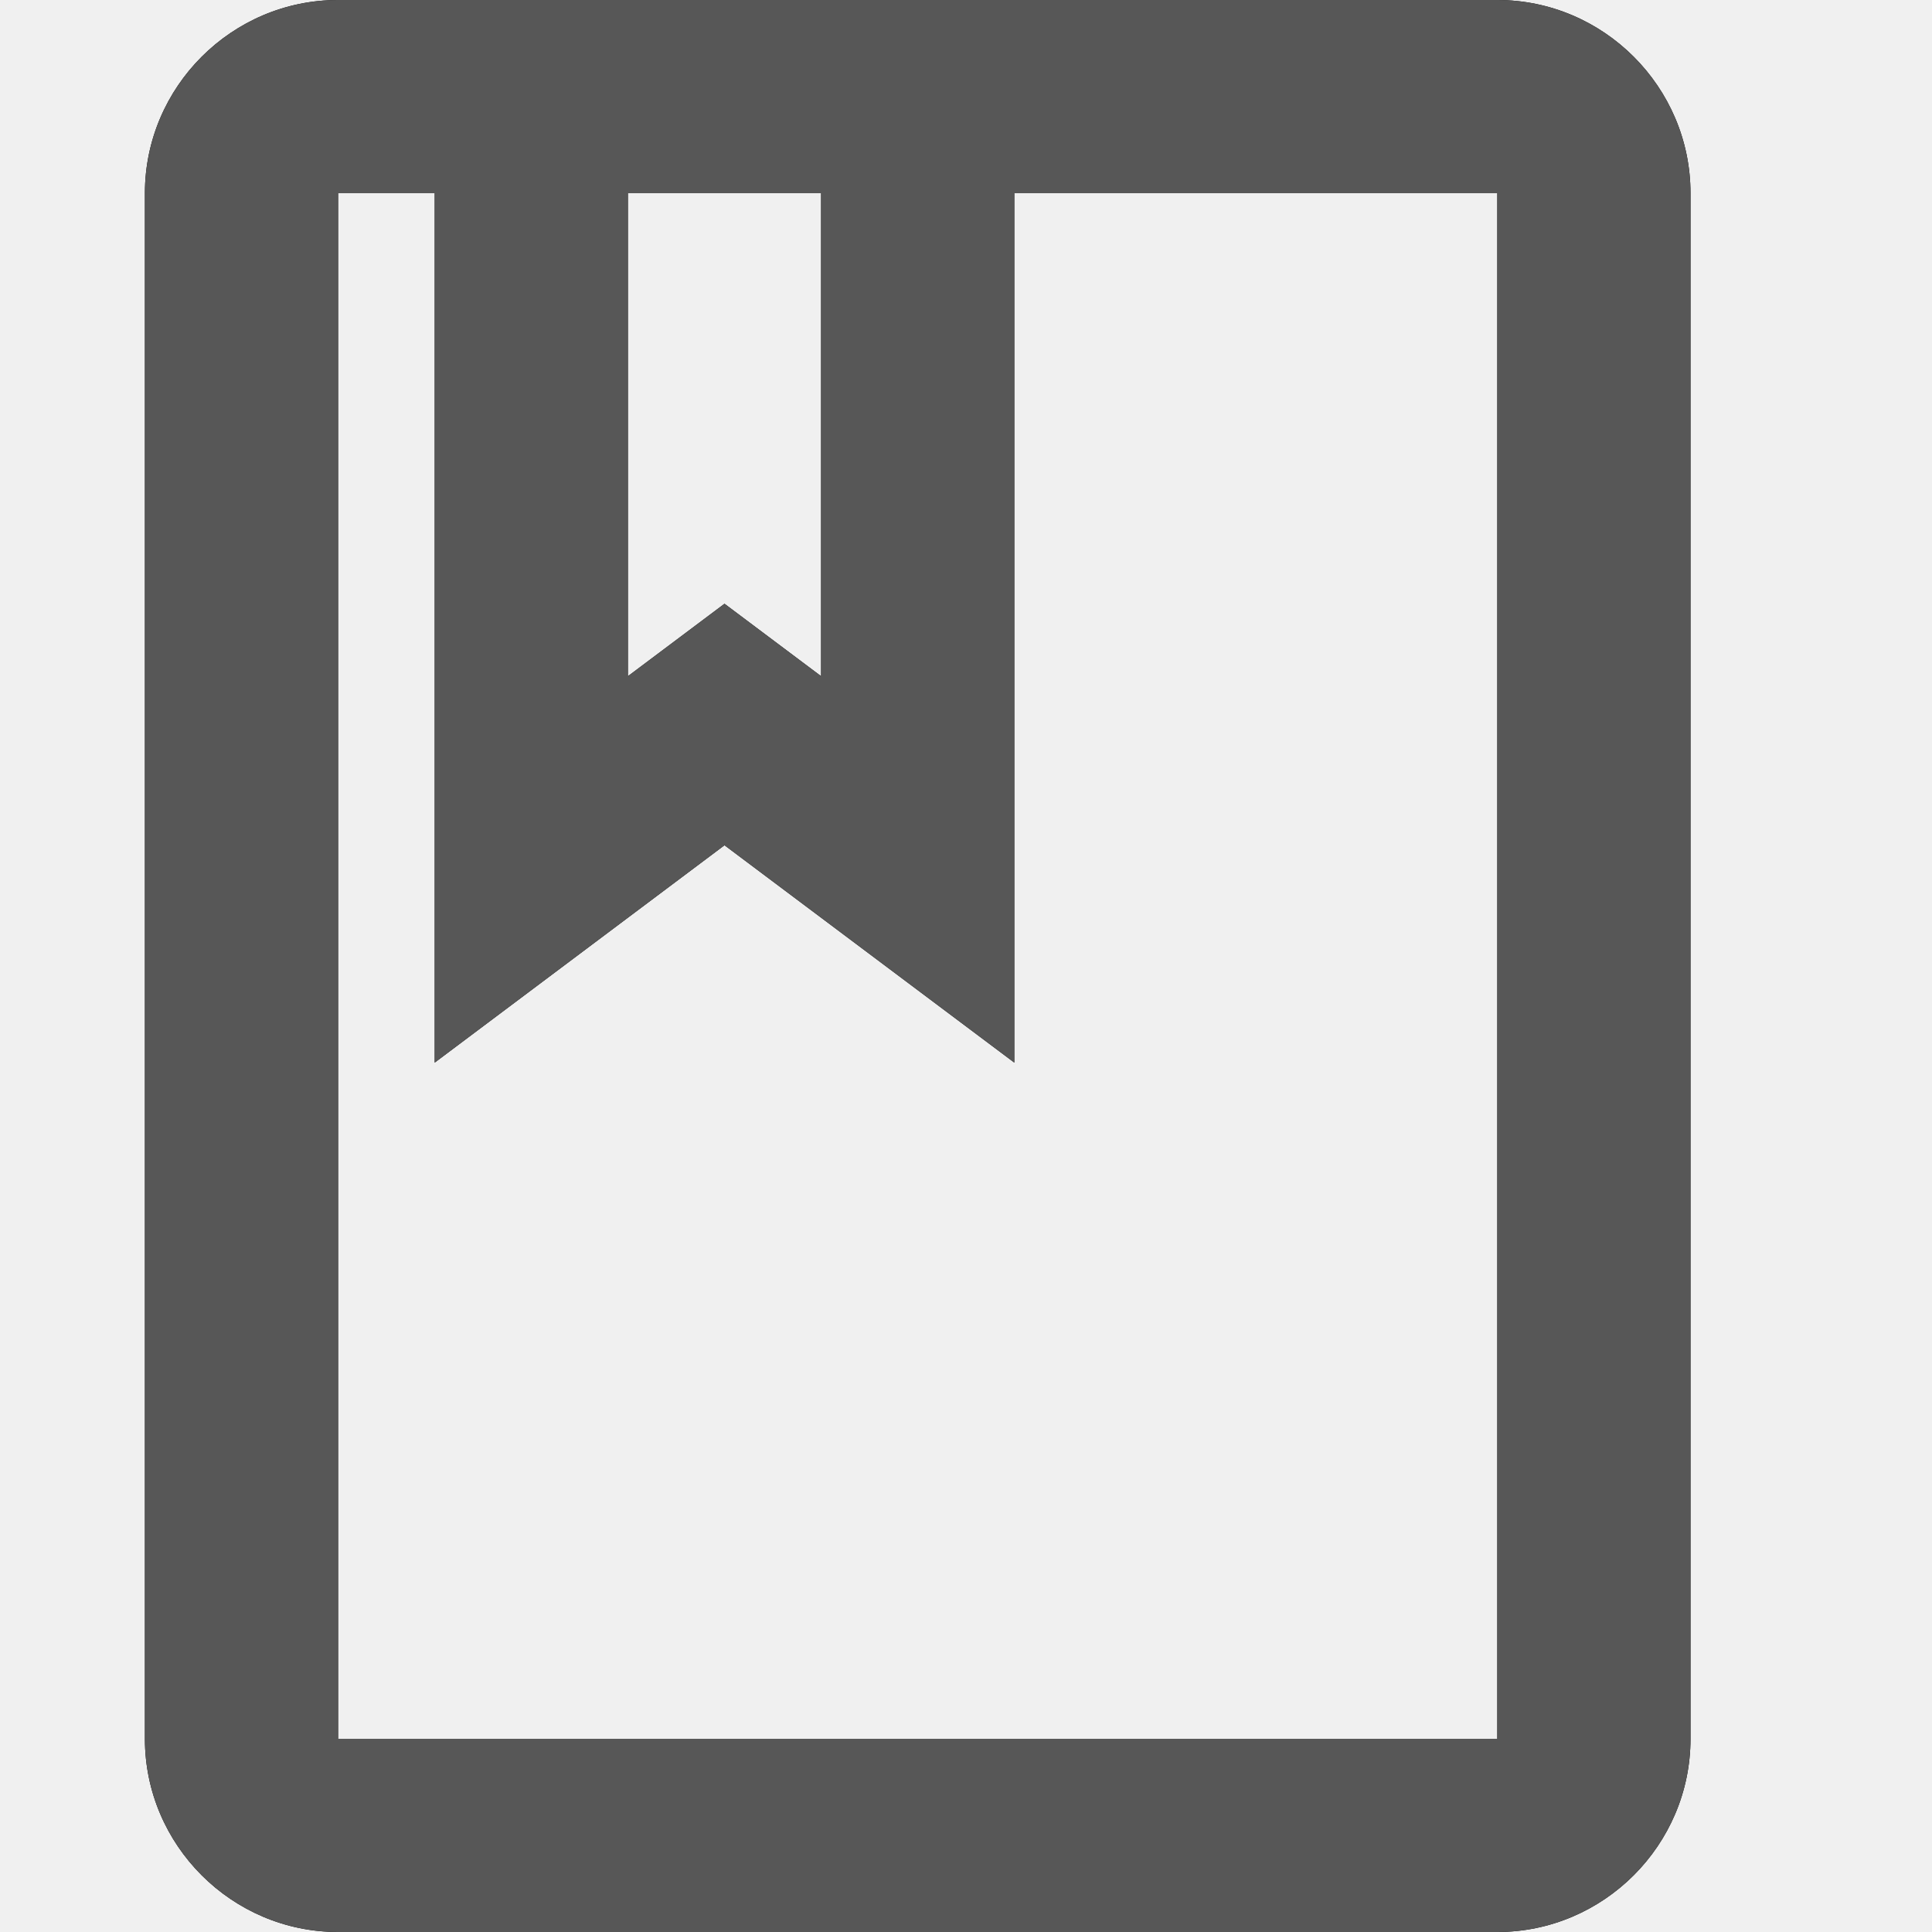
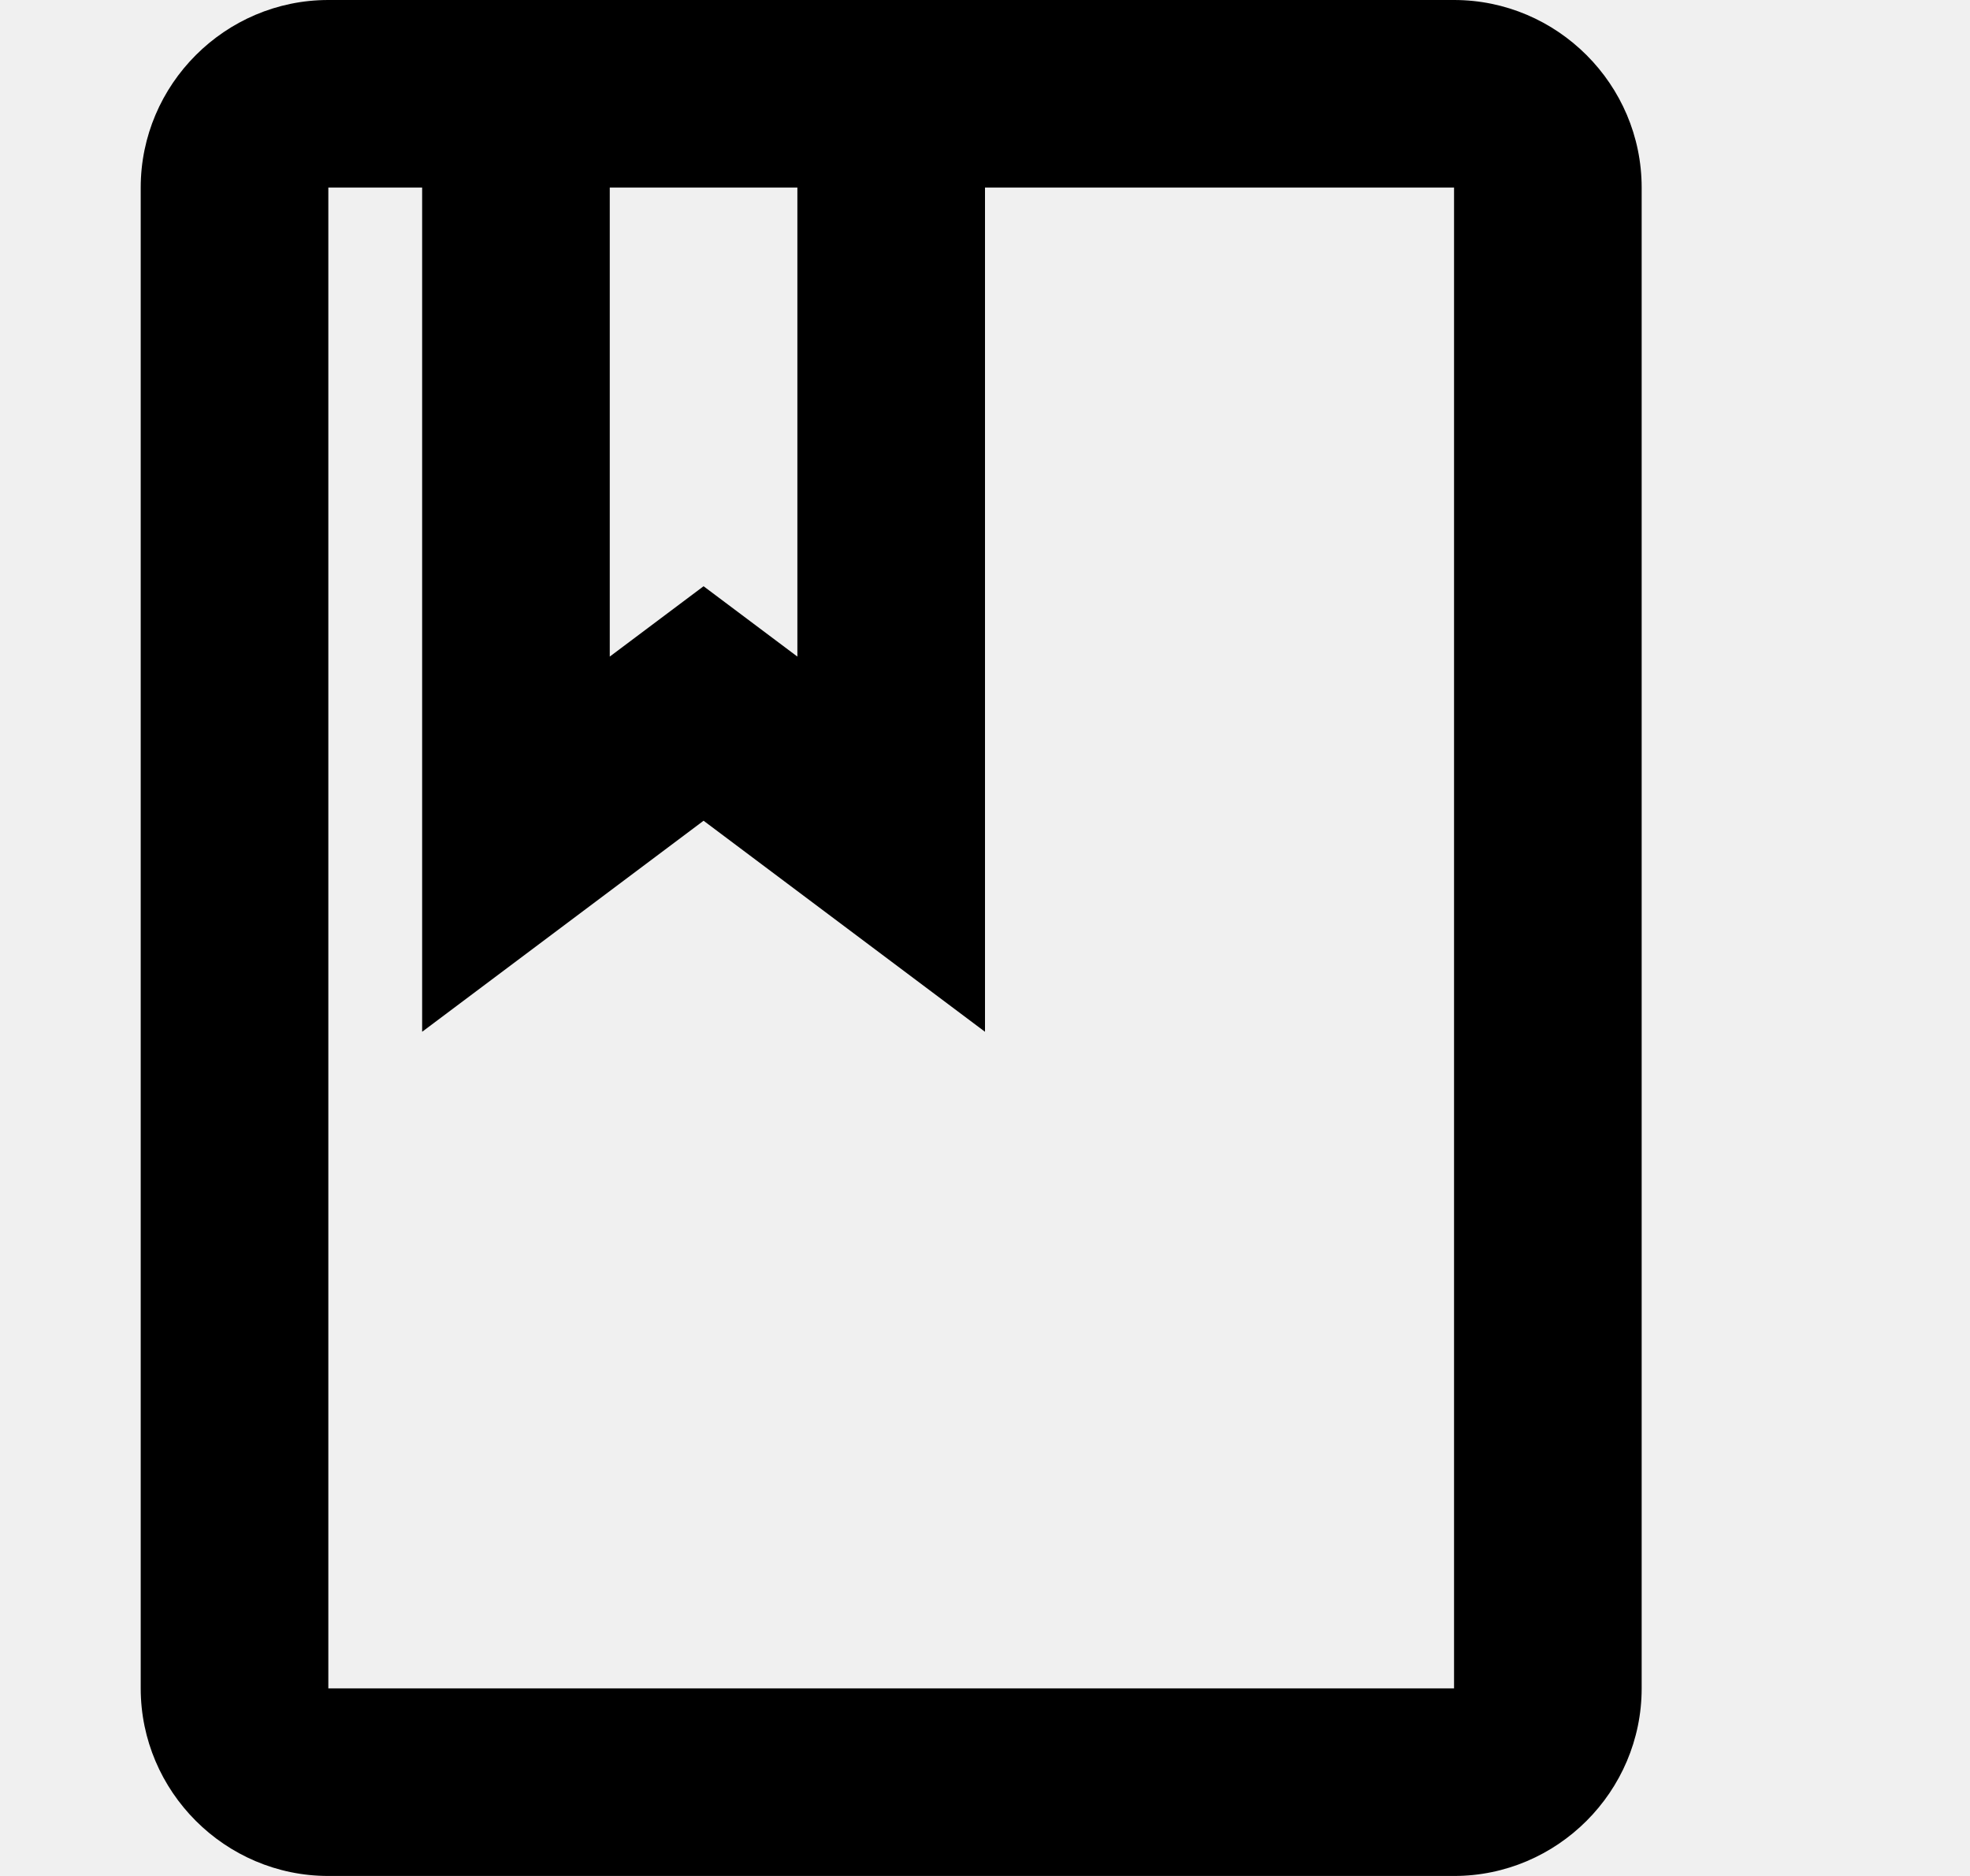
- <svg xmlns="http://www.w3.org/2000/svg" xmlns:xlink="http://www.w3.org/1999/xlink" width="20px" height="20px" viewBox="0 0 20 20" version="1.1">
-   <defs>
-     <path d="M16,0 L4,0 C2.9,0 2,0.9 2,2 L2,18 C2,19.1 2.9,20 4,20 L16,20 C17.1,20 18,19.1 18,18 L18,2 C18,0.9 17.1,0 16,0 Z M7,2 L9,2 L9,7 L8,6.25 L7,7 L7,2 Z M16,18 L4,18 L4,2 L5,2 L5,11 L8,8.75 L11,11 L11,2 L16,2 L16,18 Z" id="path-1" />
-   </defs>
-   <g id="ASSETIT" stroke="none" stroke-width="1" fill="none" fill-rule="evenodd">
-     <g id="ASSETIT---IKONIT" transform="translate(-139, -447)">
-       <g id="Ikonit/Käsitteet" transform="translate(138, 447)">
-         <g transform="translate(0.5, 0)">
-           <mask id="mask-2" fill="white">
-             <use xlink:href="#path-1" />
-           </mask>
-           <use id="Mask" fill="#000000" fill-rule="nonzero" xlink:href="#path-1" />
-           <g id="Värit/Tumma-harmaa" mask="url(#mask-2)" fill="#575757">
-             <rect id="Rectangle" x="0" y="0" width="20" height="20" />
-           </g>
-         </g>
-       </g>
-     </g>
-   </g>
+ <svg xmlns="http://www.w3.org/2000/svg" width="21" height="20">
+   <path d="M15.5 0h-12c-1.1 0-2 .9-2 2v16c0 1.1.9 2 2 2h12c1.1 0 2-.9 2-2V2c0-1.1-.9-2-2-2zm-9 2h2v5l-1-.75-1 .75V2zm9 16h-12V2h1v9l3-2.25 3 2.25V2h5v16z" />
</svg>
